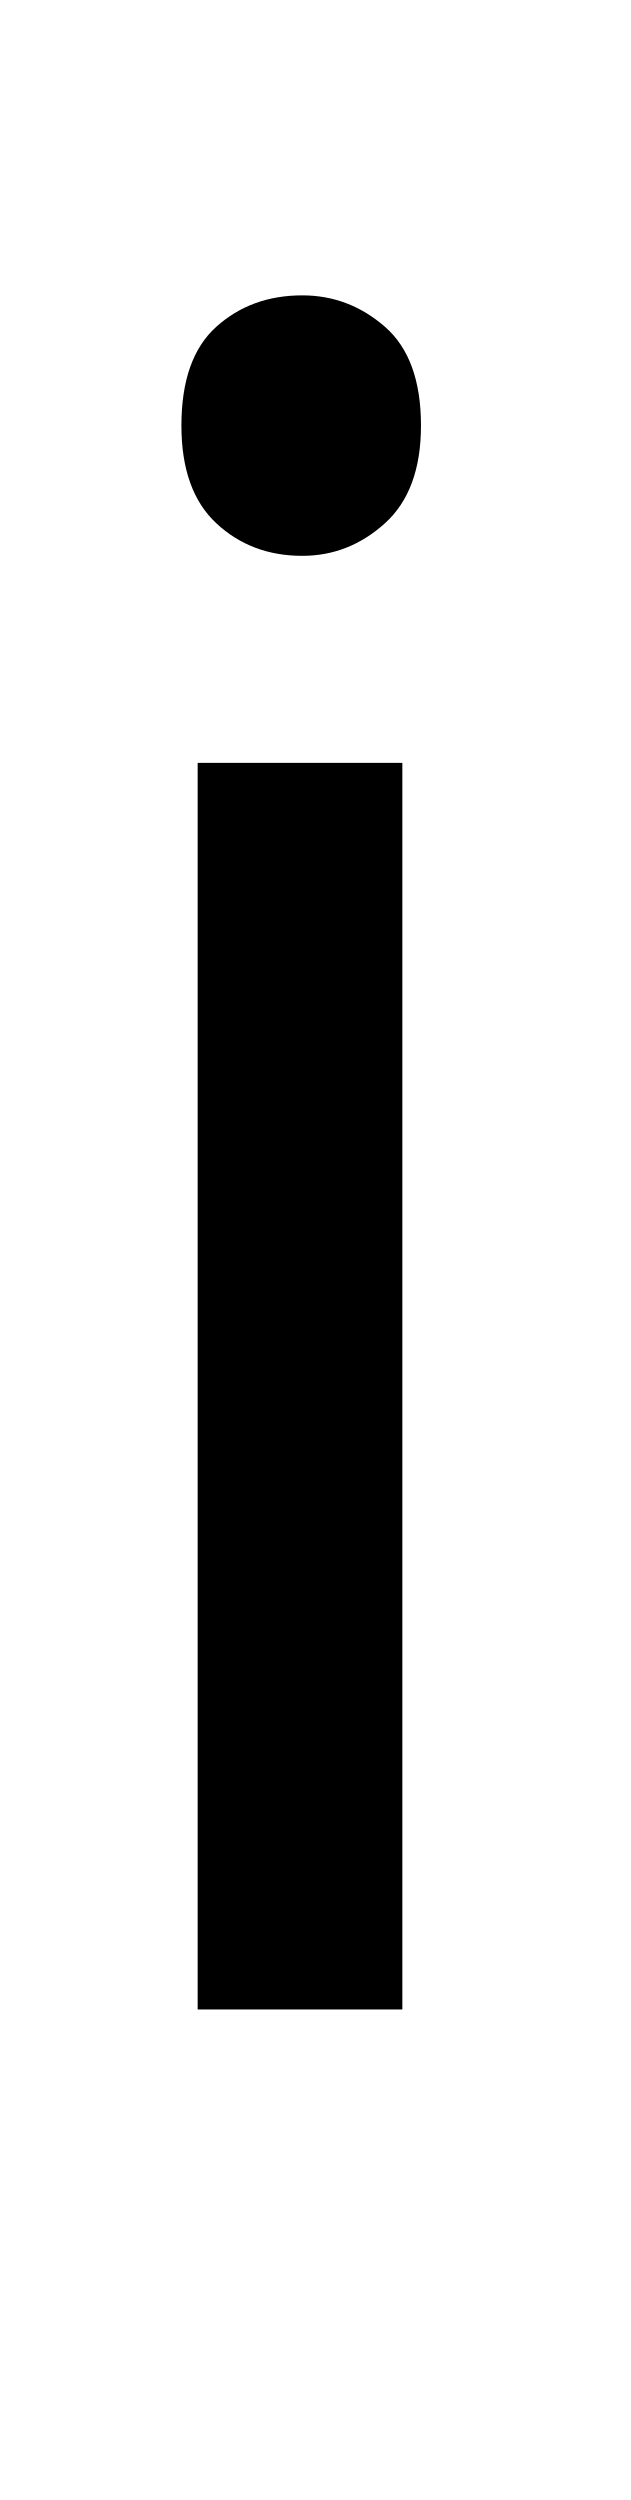
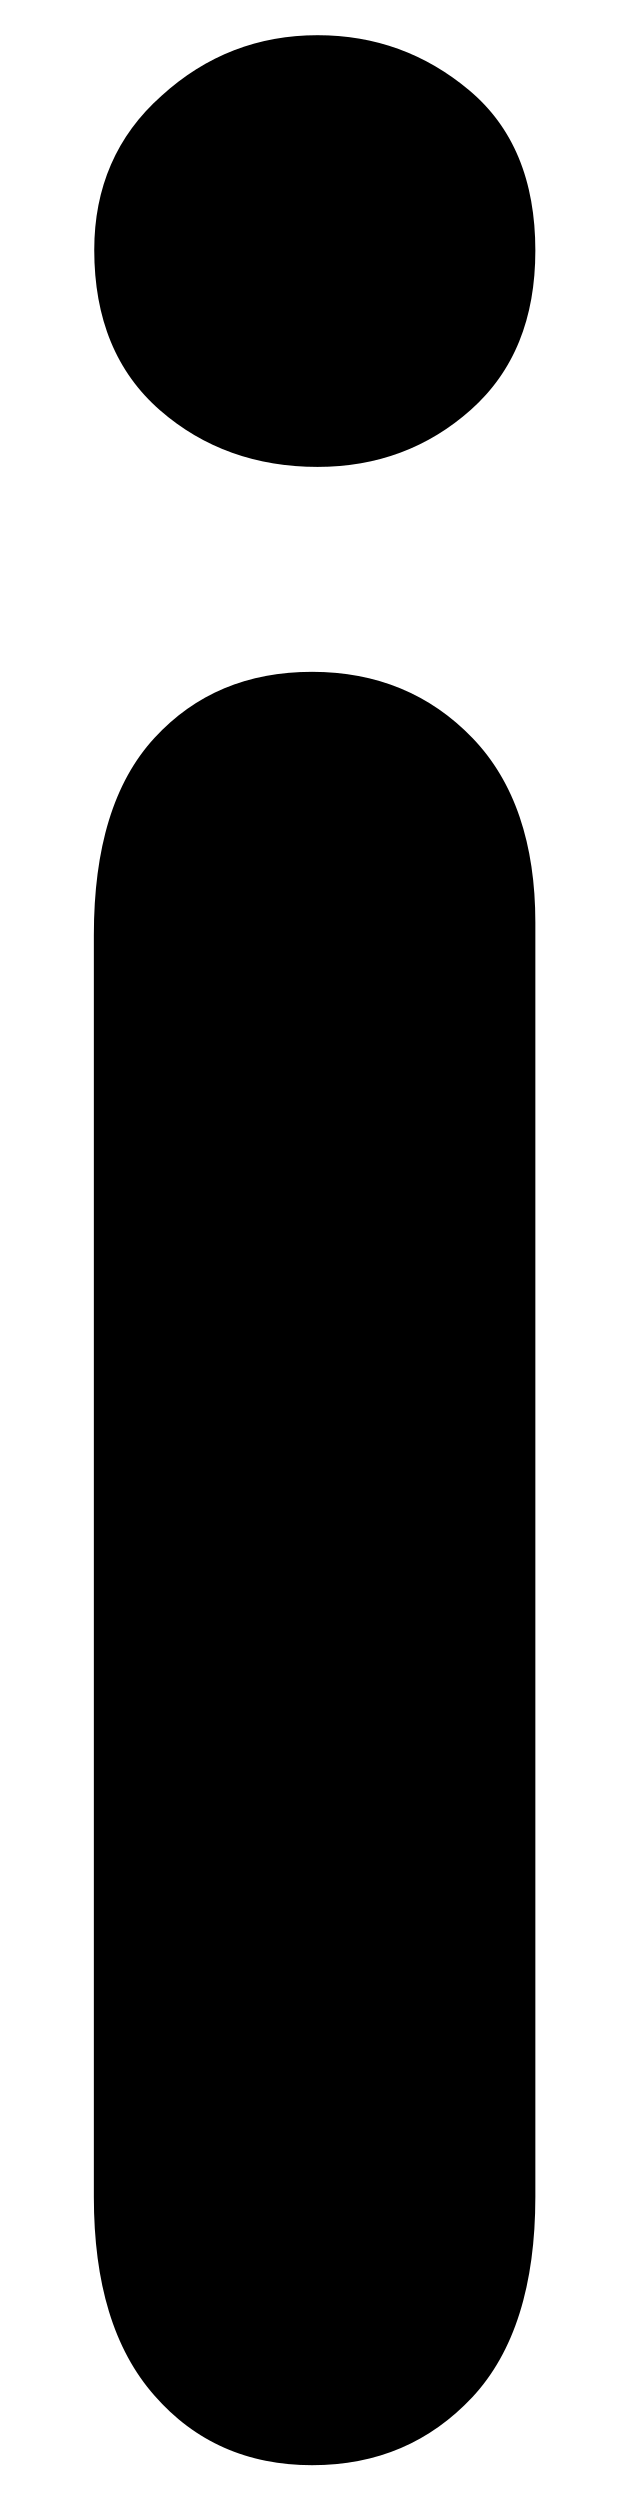
- <svg xmlns="http://www.w3.org/2000/svg" viewBox="0 0 161.17 639.31">
-   <defs>
-     <style>.cls-1{font-size:594.75px;font-family:ArialRoundedMTBold, Arial Rounded MT Bold;}</style>
-   </defs>
-   <g id="Layer_2" data-name="Layer 2">
-     <g id="Layer_1-2" data-name="Layer 1">
-       <text class="cls-1" transform="translate(0 513.86)">i</text>
+ <svg xmlns="http://www.w3.org/2000/svg" version="1.1" id="Layer_1" x="0px" y="0px" viewBox="0 0 161.2 639.3" style="enable-background:new 0 0 161.2 639.3;" xml:space="preserve">
+   <style type="text/css">
+ 	.st0{enable-background:new    ;}
+ </style>
+   <g id="Layer_2_00000140725328196843833740000005504387432426558904_">
+     <g id="Layer_1-2">
+       <g class="st0">
+         <path d="M81.2,119.4c-15.6,0-29.2-4.8-40.3-14.5s-16.8-23.3-16.8-41c0-15.9,5.7-29.2,17.2-39.4C52.7,14.1,66.1,9,81.2,9     c14.7,0,27.6,4.7,38.8,14.1s16.9,23,16.9,41c0,17.4-5.5,30.9-16.5,40.7C109.5,114.5,96.4,119.4,81.2,119.4z M136.9,235.9v325.9     c0,22.6-5.4,39.7-16.1,51.2c-10.8,11.5-24.3,17.4-41,17.4c-16.5,0-30-6-40.3-17.8c-10.4-11.8-15.5-28.7-15.5-50.8V239.1     c0-22.3,5.1-39.1,15.5-50.4s23.8-16.9,40.3-16.9s30.2,5.7,41,16.9S136.9,215.8,136.9,235.9z" />
+       </g>
    </g>
  </g>
</svg>
